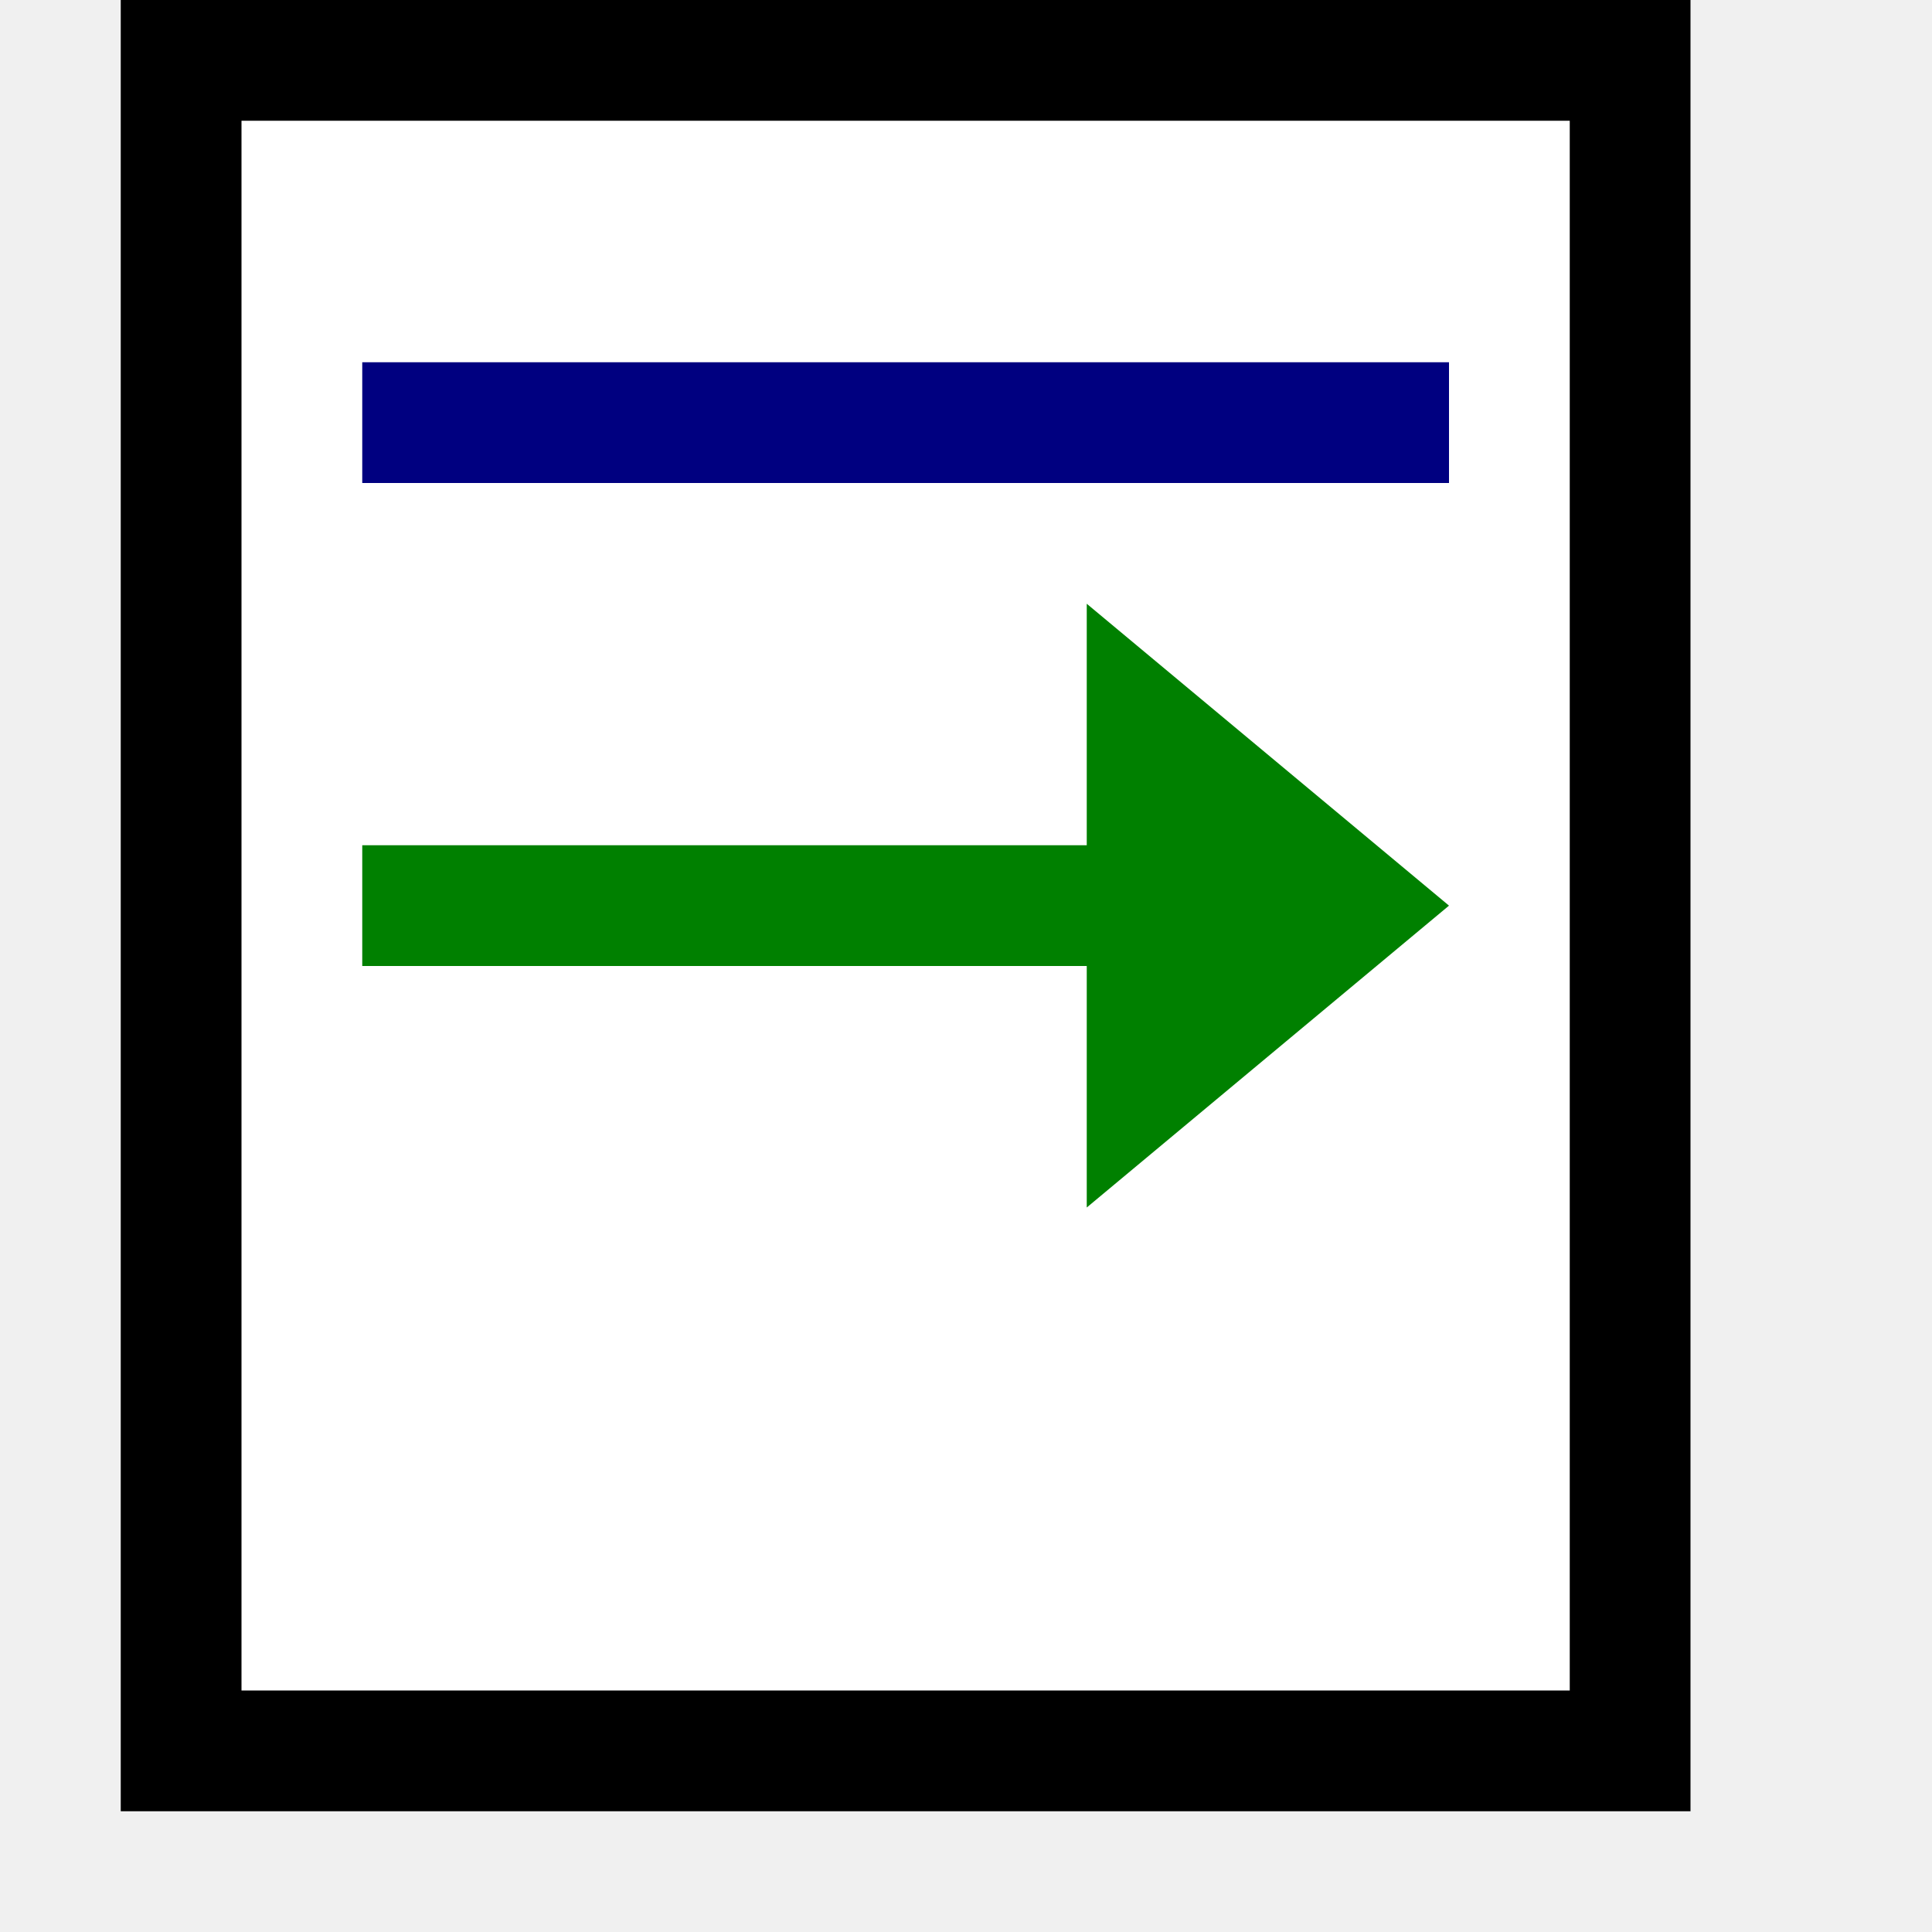
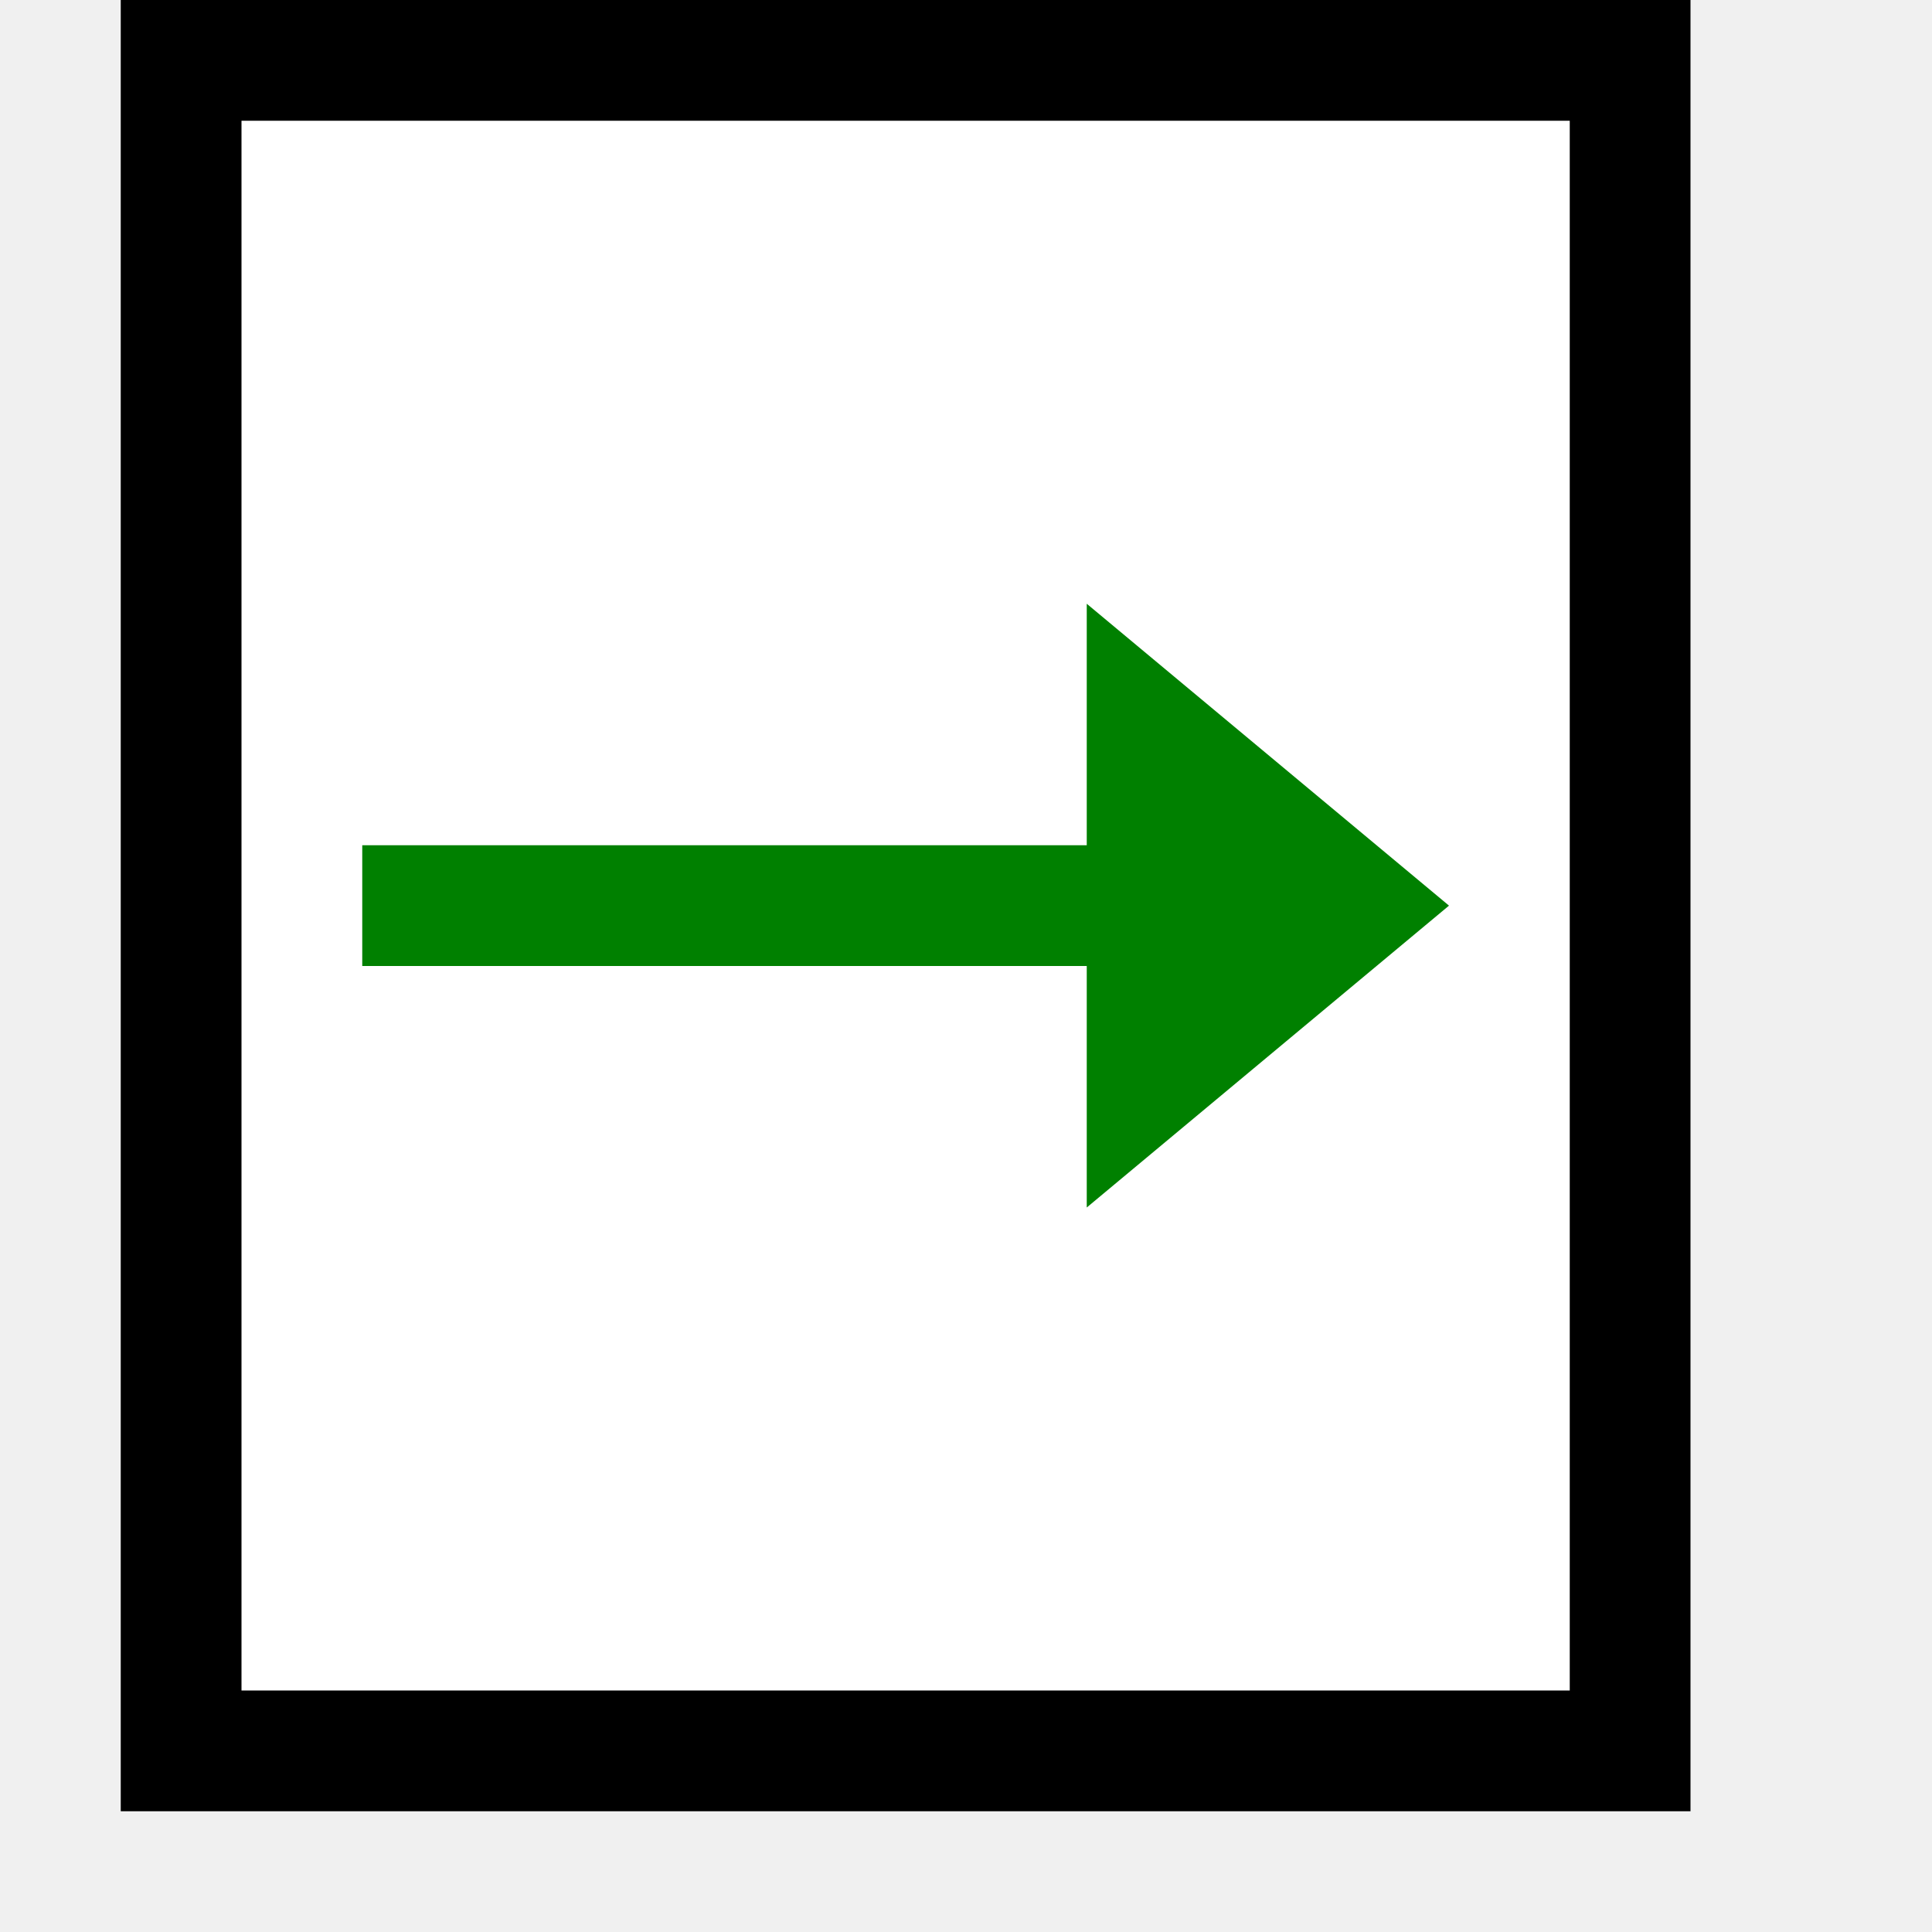
<svg xmlns="http://www.w3.org/2000/svg" viewBox="0 0 16 16" width="128" height="128">
  <path fill="#000000" d="M1,0 H14 V15 H1 Z" />
  <path fill="#FFFFFF" d="M2,1 H13 V14 H2 Z" />
-   <path fill="#000080" d="M3,3 H12 V4 H3 Z" />
  <path fill="#008000" d="M3,7 H9 V8 H3 Z M9,5 L12,7.5 L9,10 Z" />
</svg>
